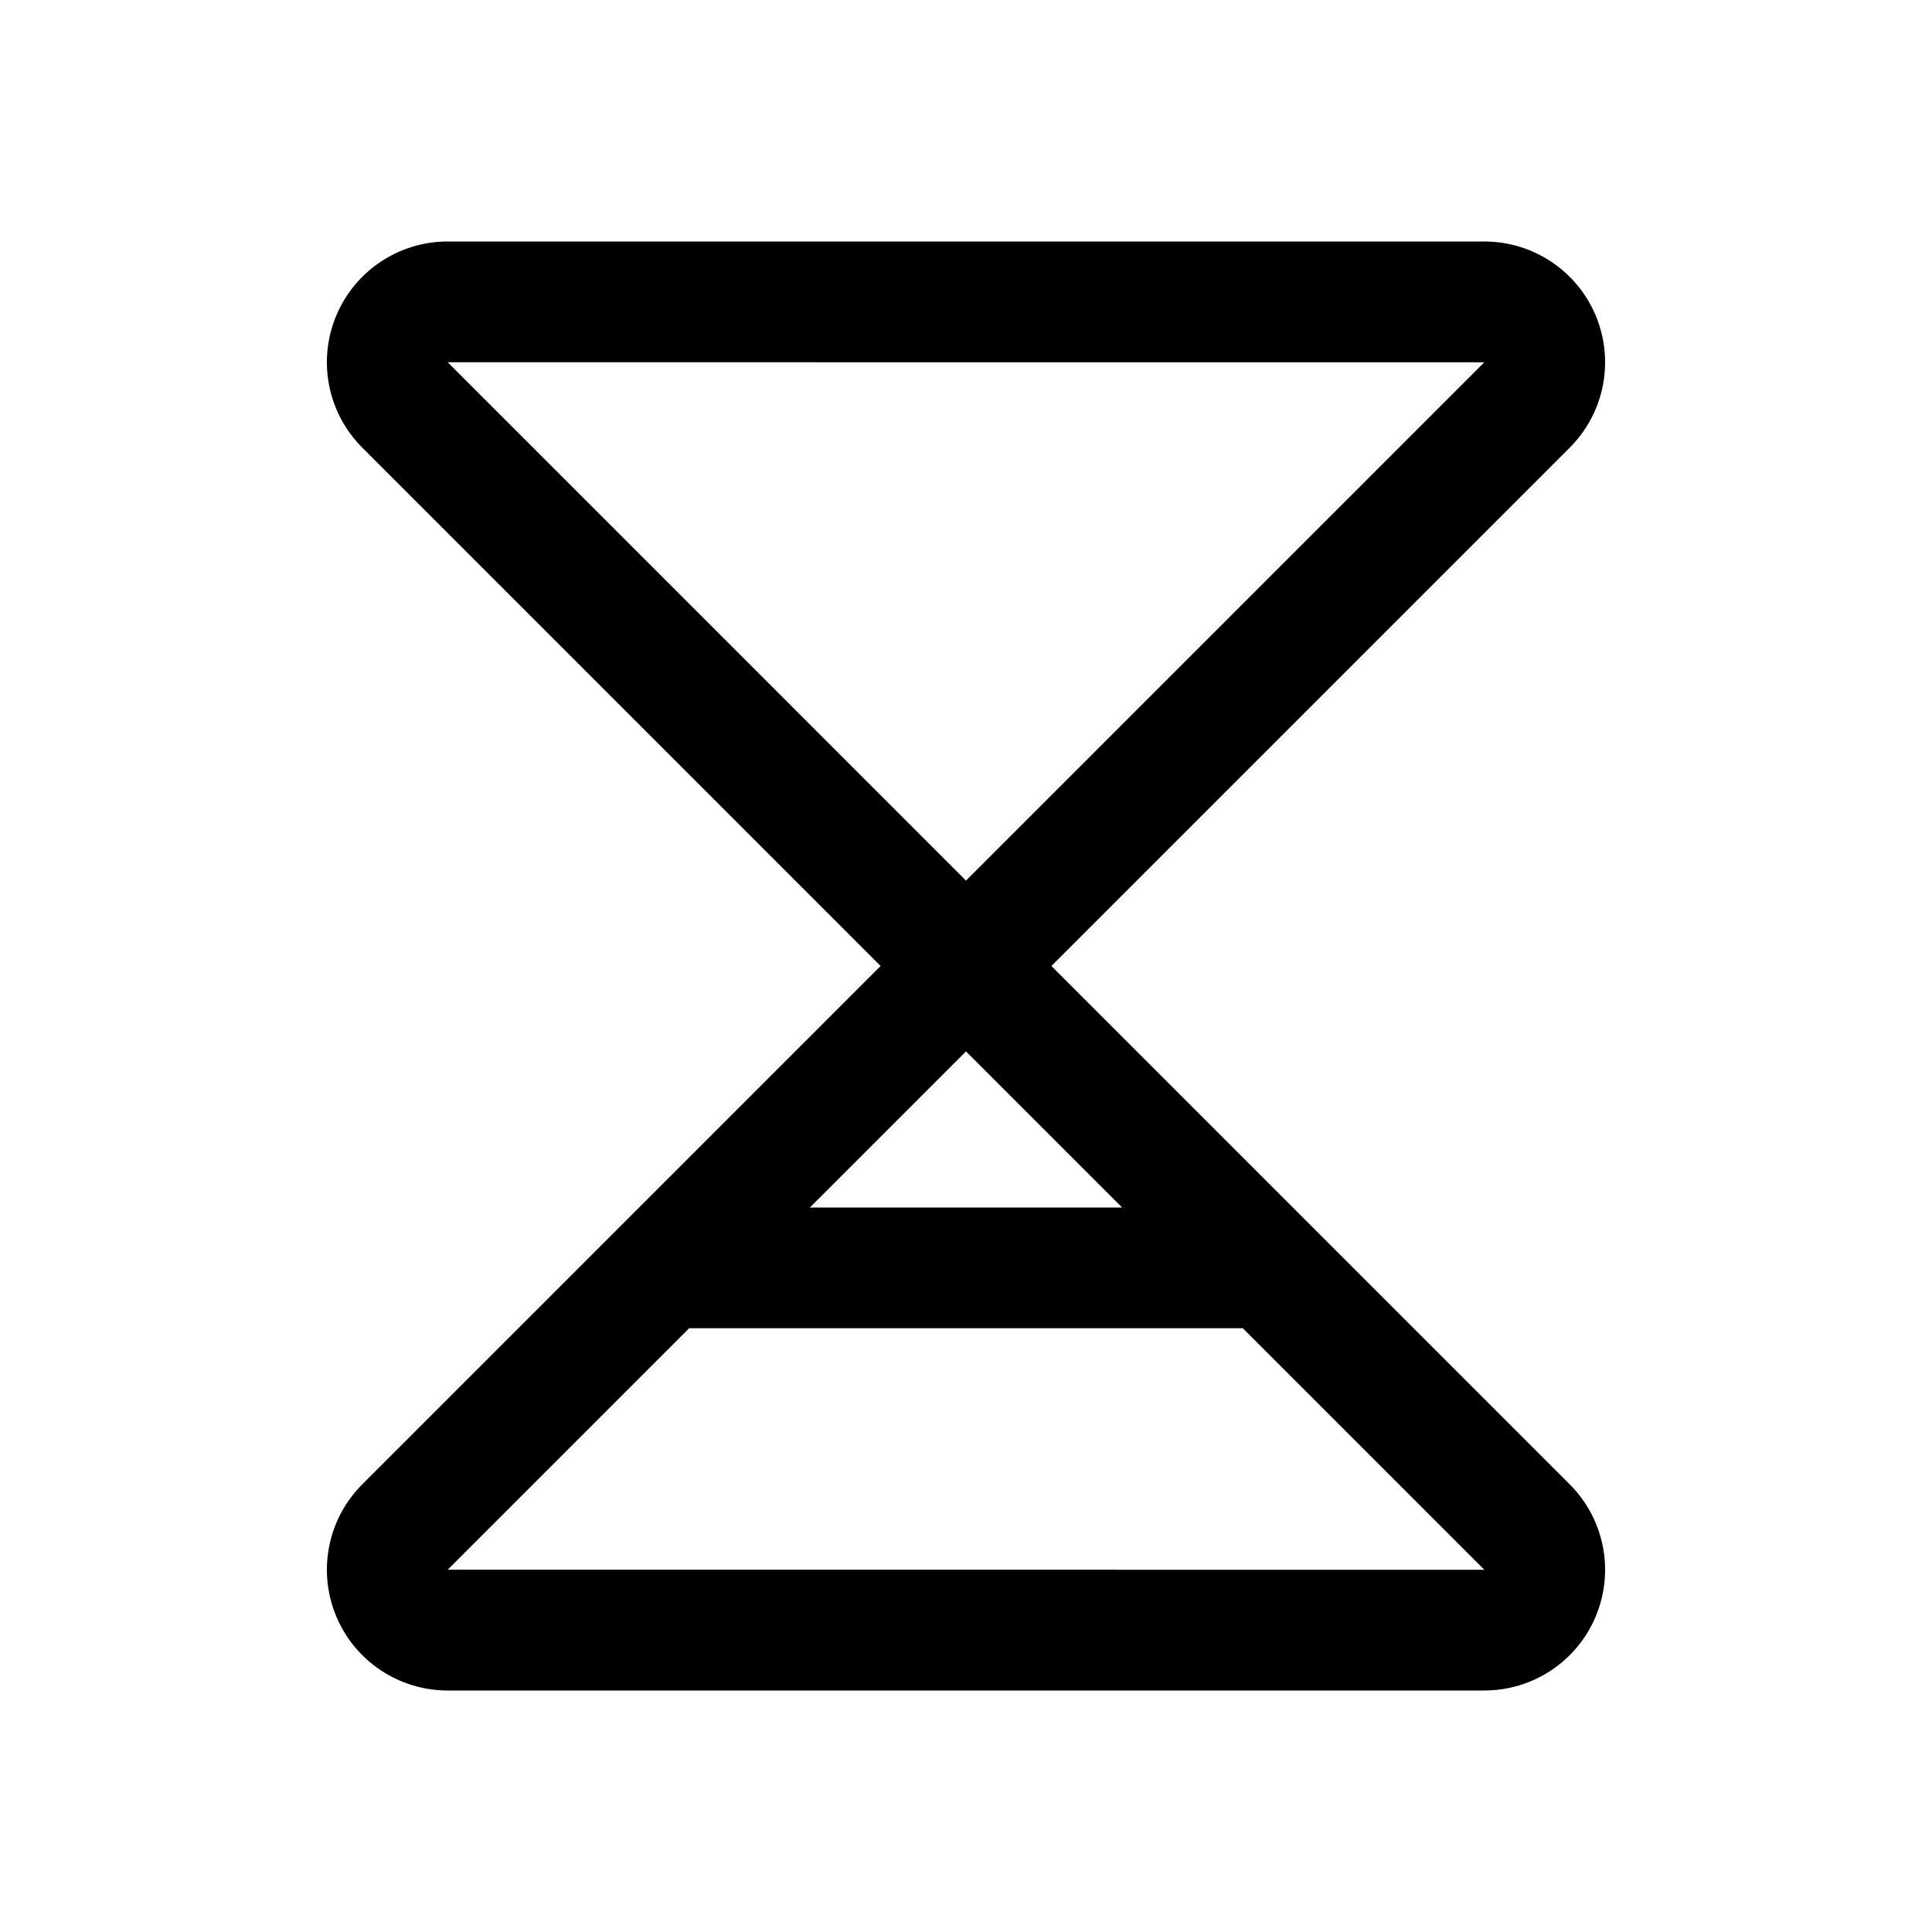
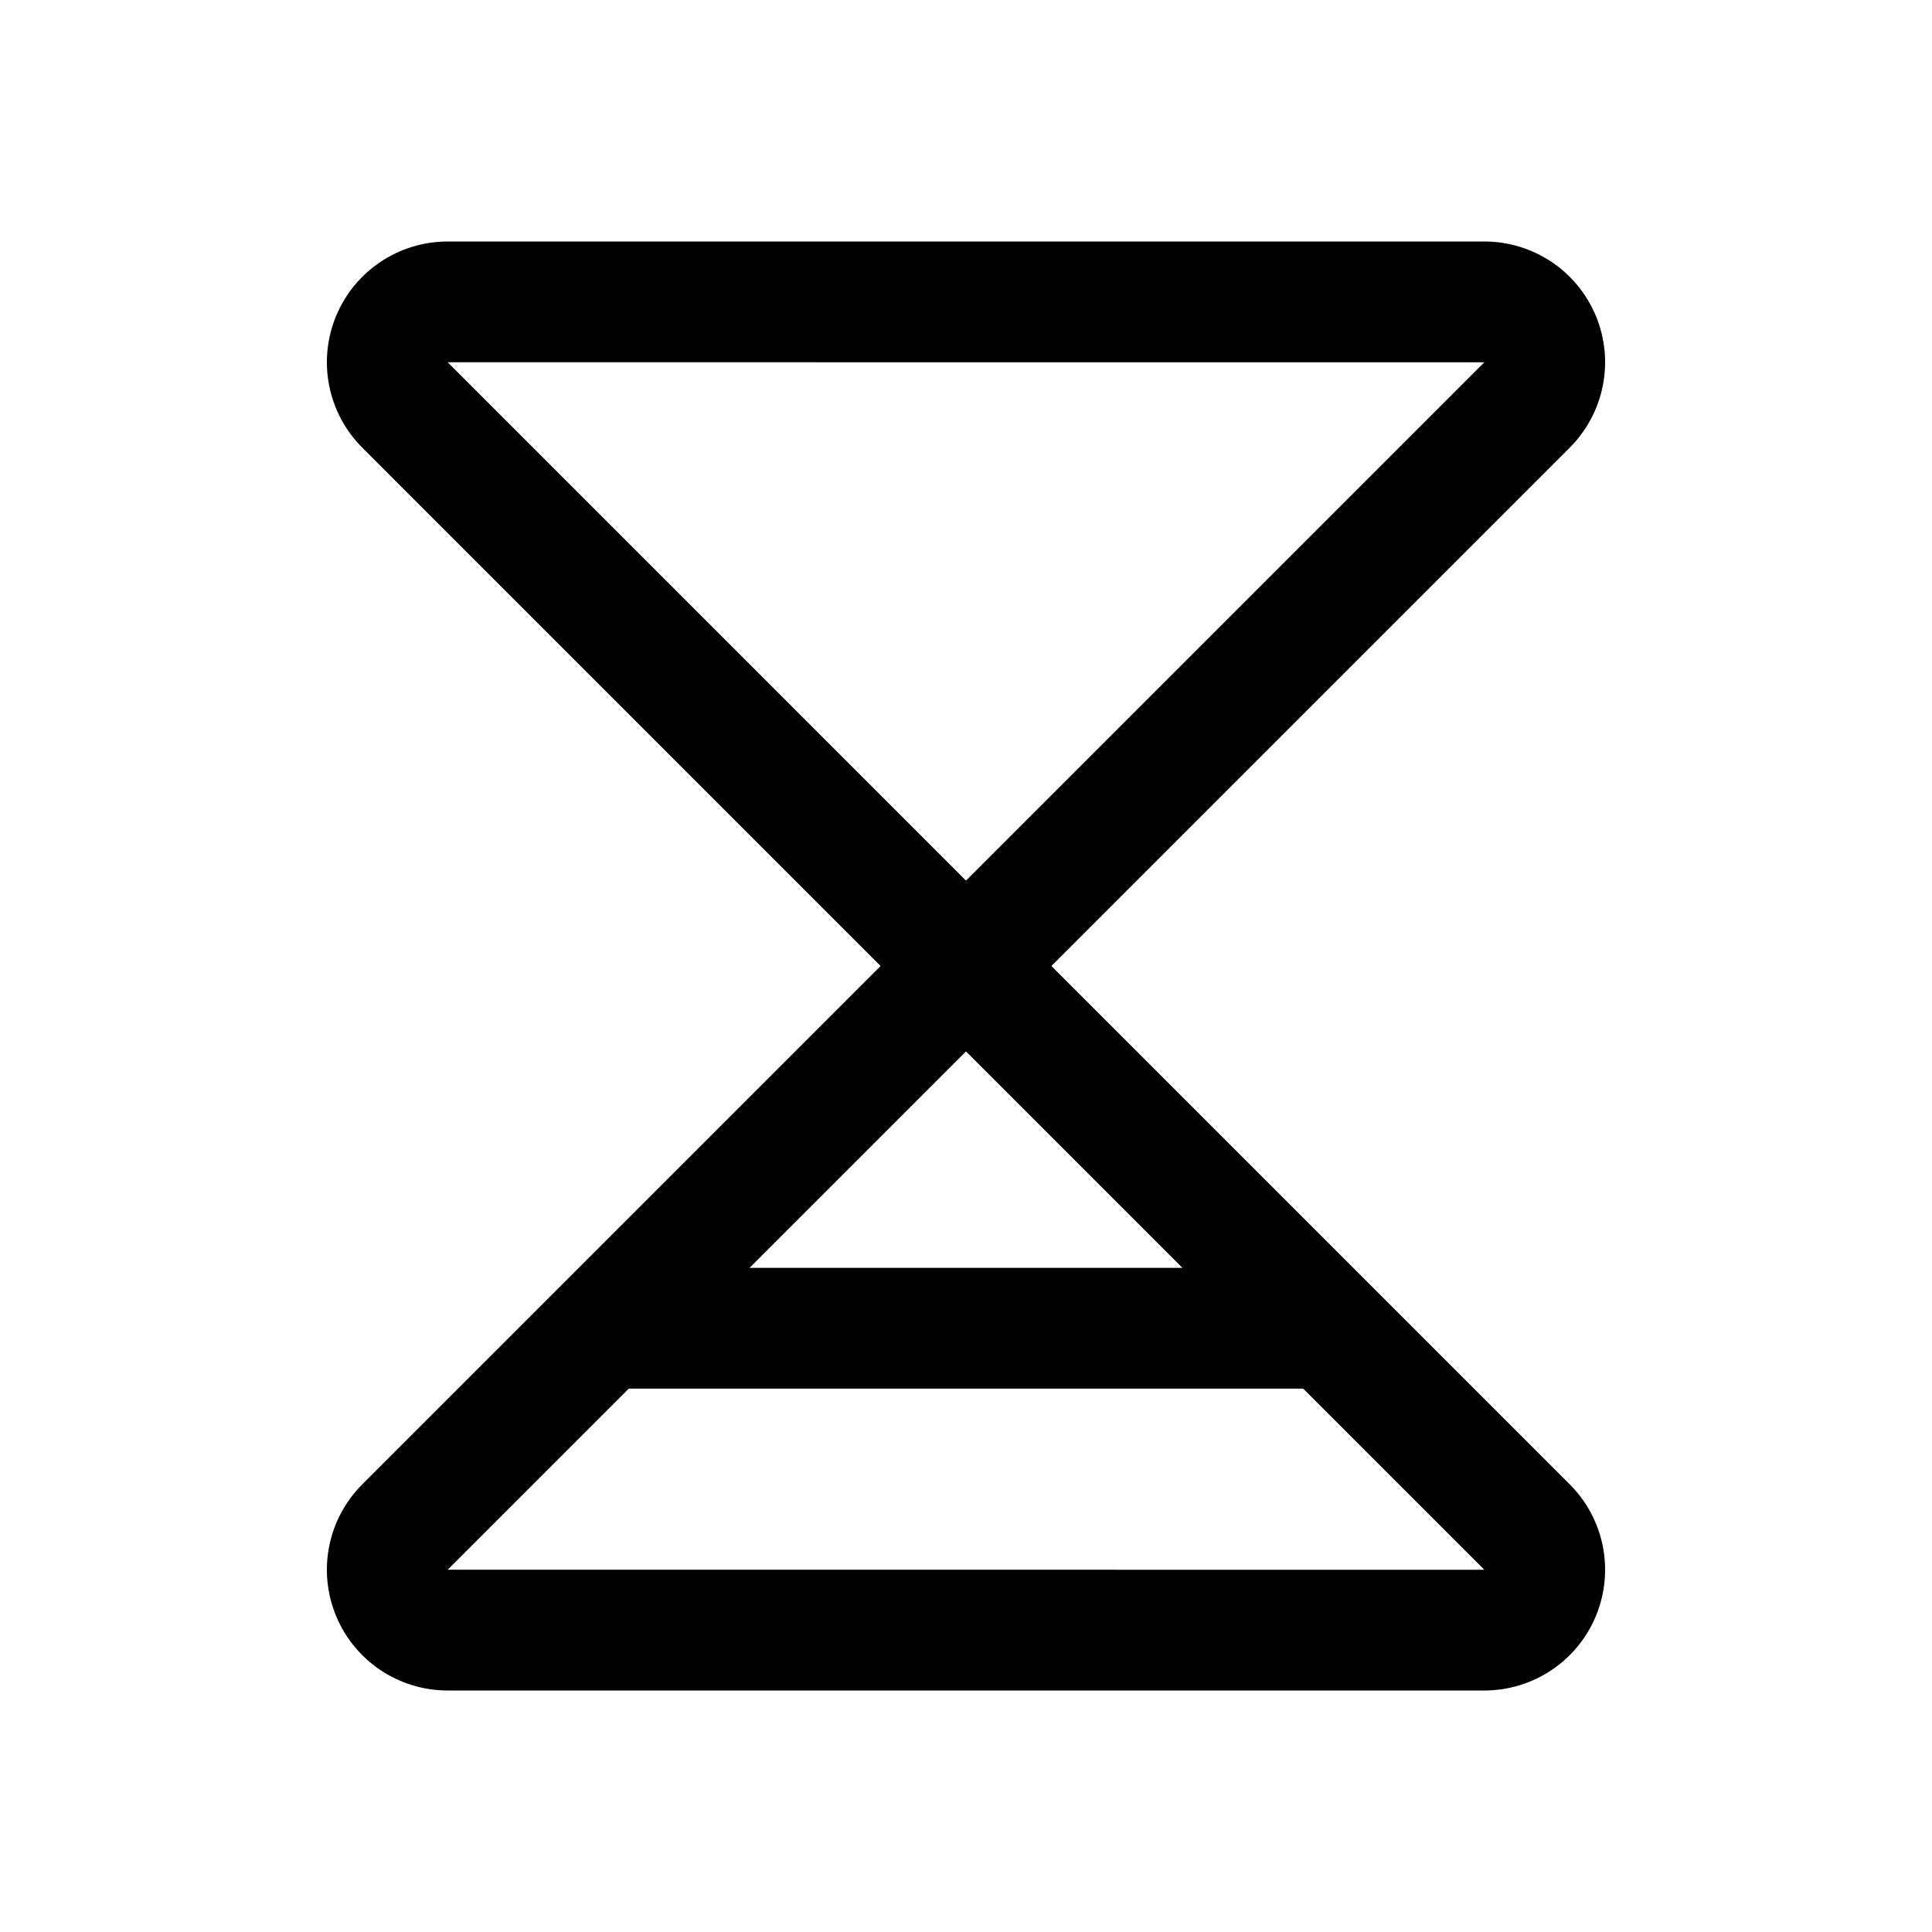
<svg xmlns="http://www.w3.org/2000/svg" id="Flat" viewBox="0 0 256 256">
-   <path d="M139.315,127.999,208,59.313A16,16,0,0,0,196.687,32H59.313A16,16,0,0,0,48,59.313l68.685,68.688L82.345,162.341l-.004.004L48,196.687A16,16,0,0,0,59.313,224h137.373A16,16,0,0,0,208,196.687ZM59.321,48l137.36.005L128.002,116.685Zm68.677,91.315L148.682,160H107.313Zm-68.679,68.68L91.313,176h73.367l31.999,32Z" />
+   <path d="M139.315,127.999,208,59.313A16,16,0,0,0,196.687,32H59.313A16,16,0,0,0,48,59.313l68.685,68.688L74.346,170.341l-.005.005L48,196.687A16,16,0,0,0,59.313,224h137.373A16,16,0,0,0,208,196.687ZM59.321,48l137.36.005L128.002,116.685Zm68.677,91.315L156.681,168H99.313Zm-68.679,68.68L83.314,184h89.367l23.999,24Z" />
</svg>
